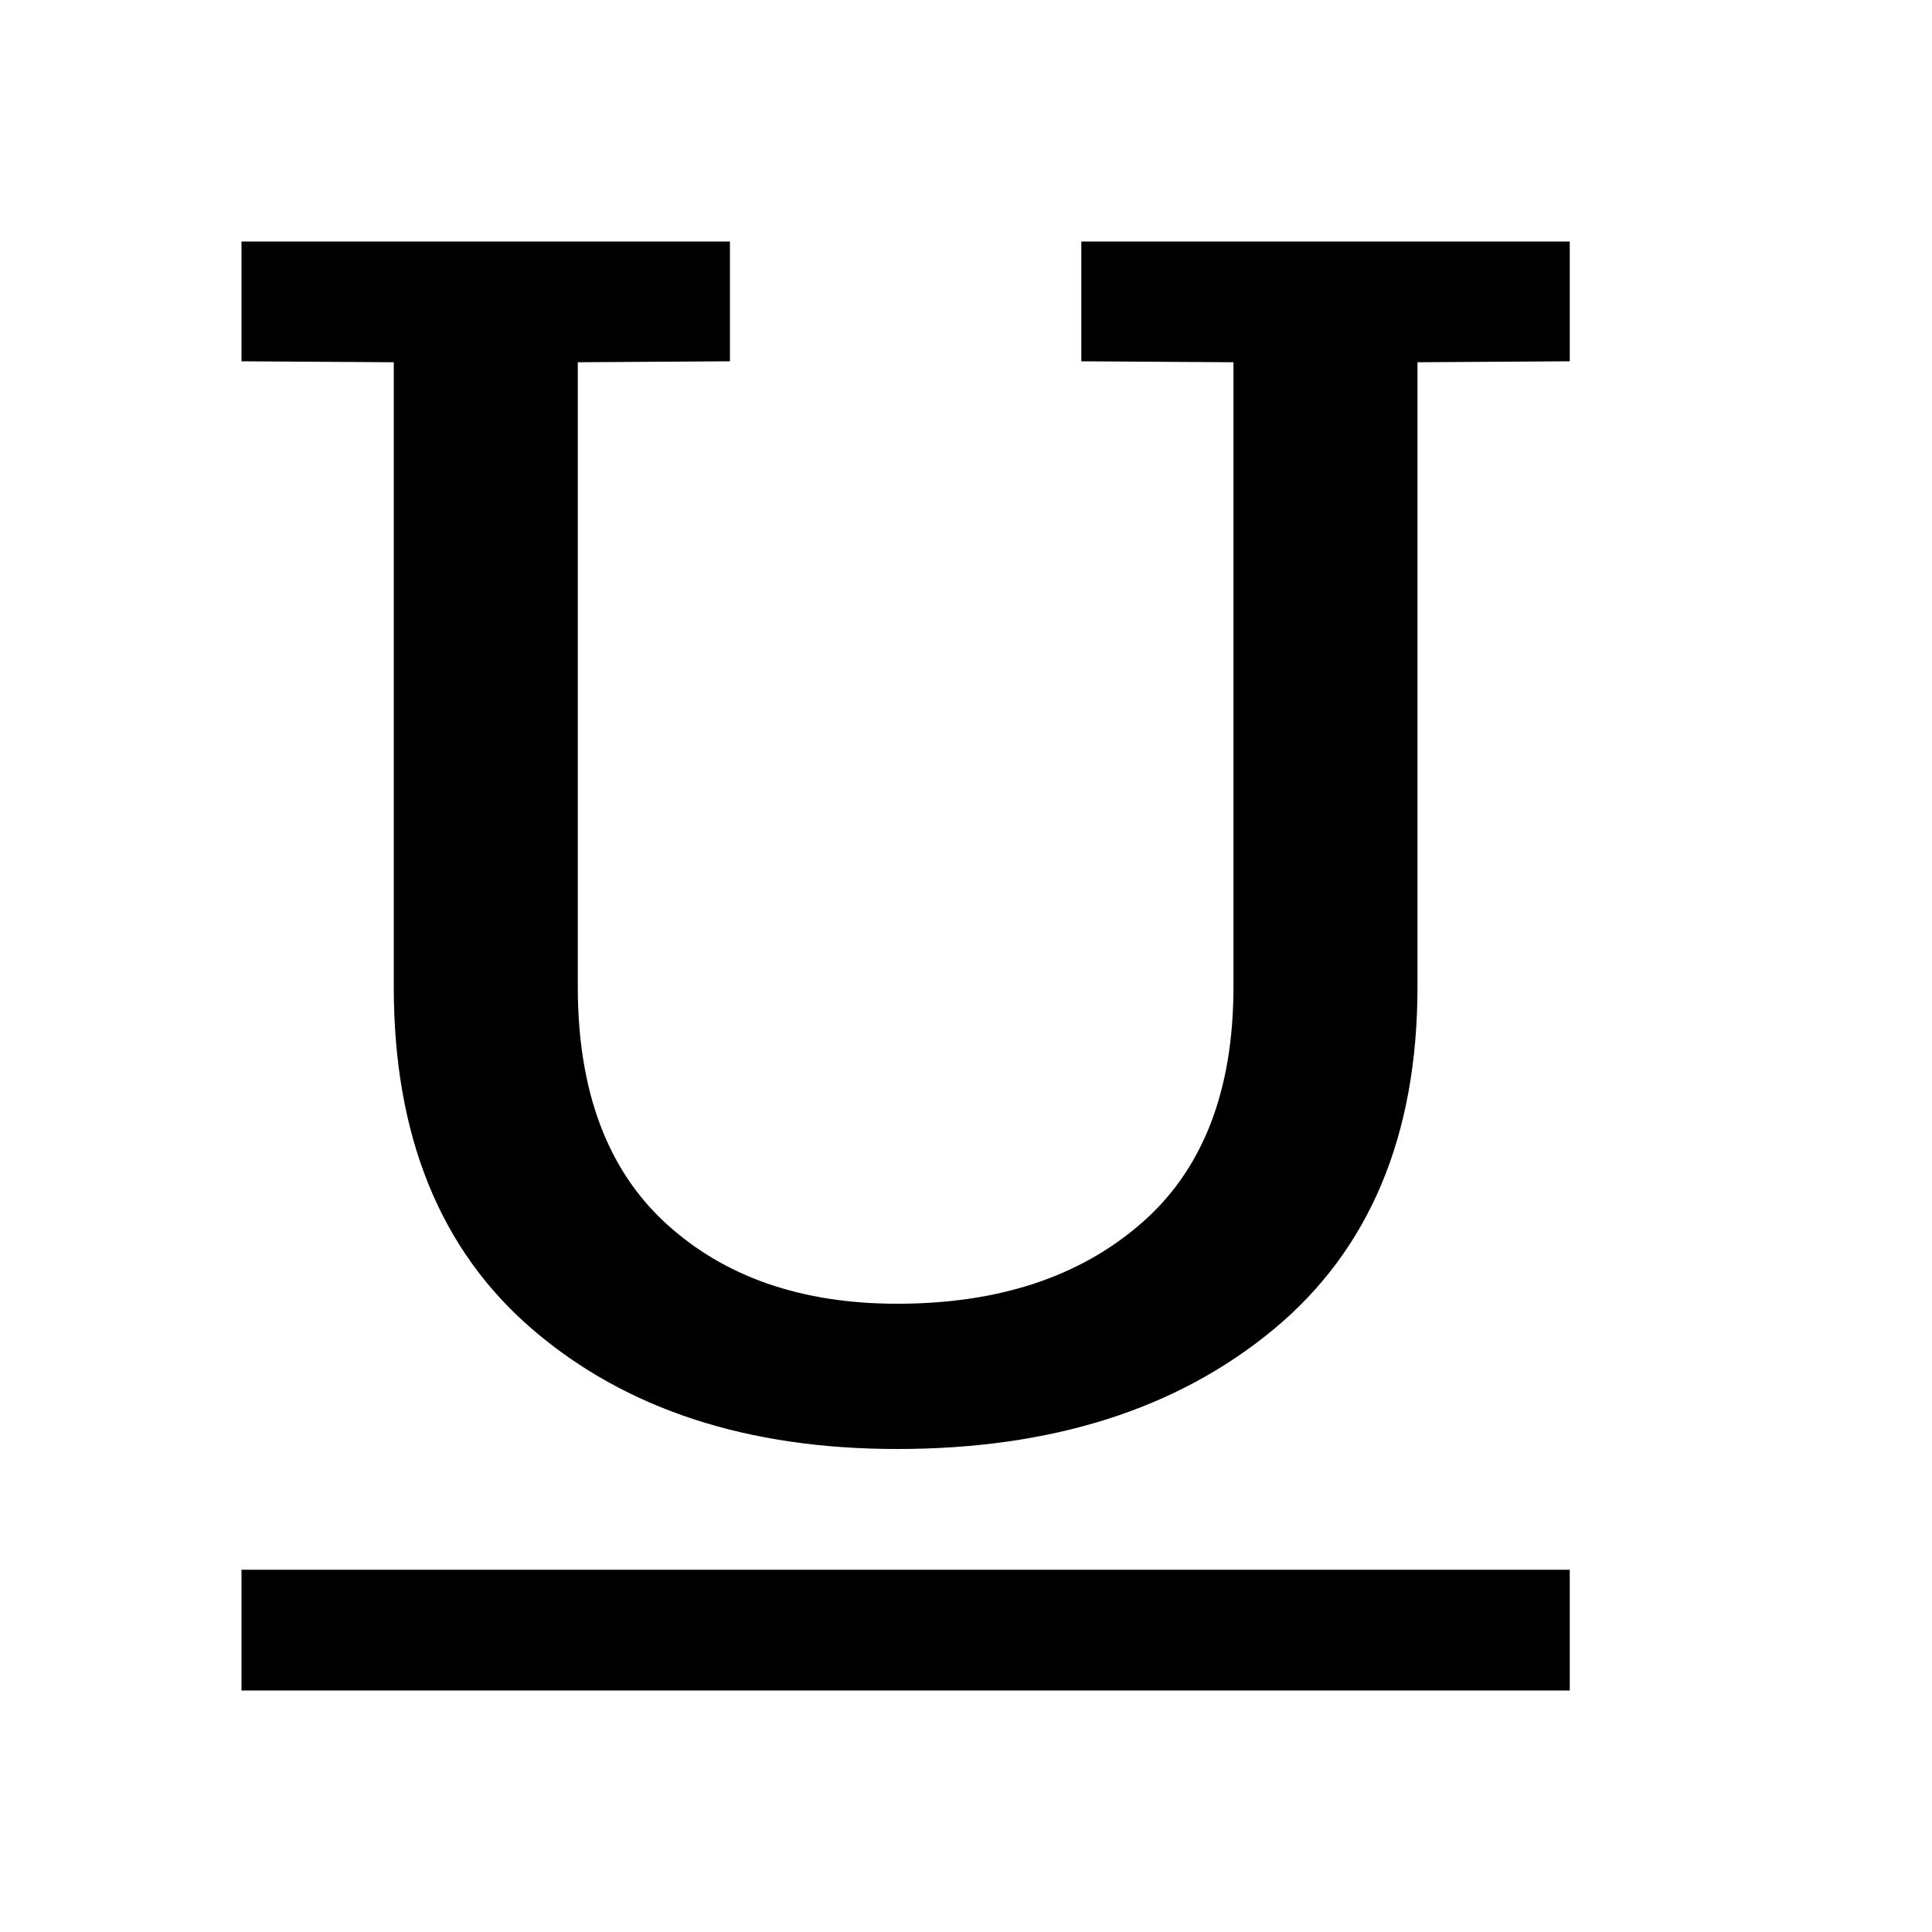
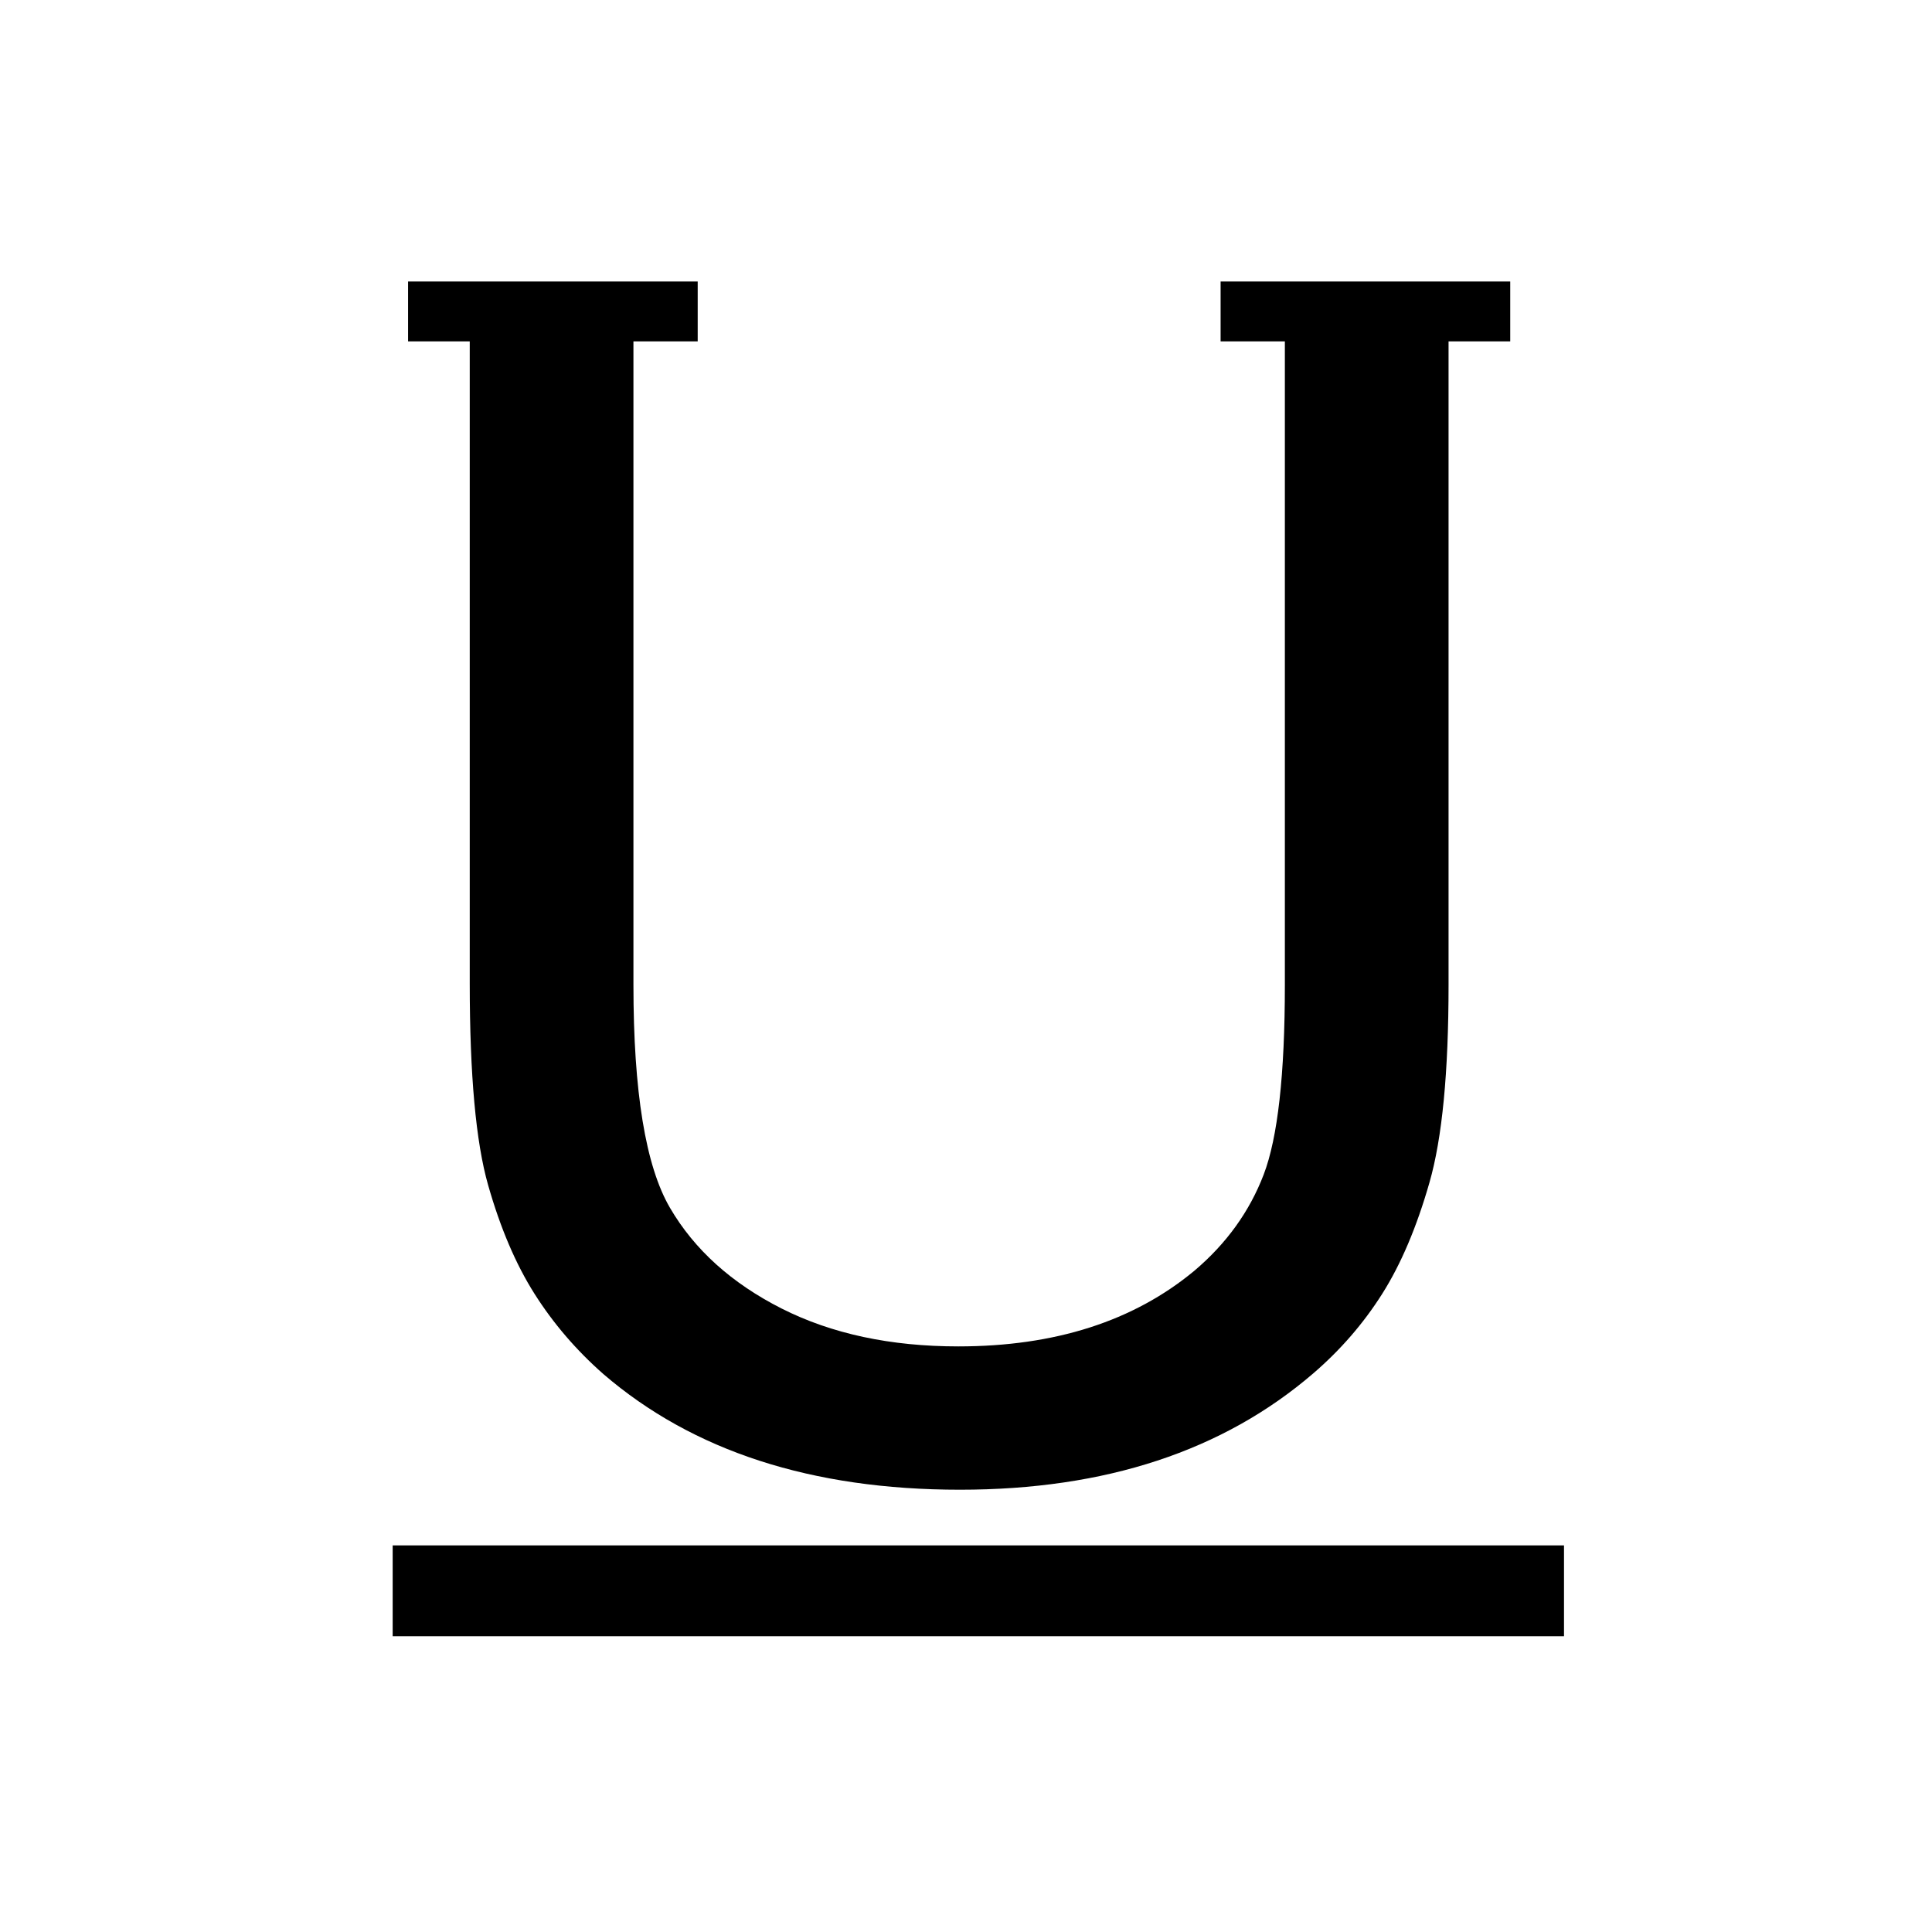
- <svg xmlns="http://www.w3.org/2000/svg" version="1.1" id="Calque_1" x="0px" y="0px" width="16px" height="16px" viewBox="0 0 16 16" enable-background="new 0 0 16 16" xml:space="preserve">
-   <g>
-     <path d="M6.045,2v0.992L4.785,3v5.172c0,0.859,0.243,1.512,0.727,1.957s1.124,0.668,1.918,0.668c0.836,0,1.509-0.221,2.019-0.664   c0.511-0.442,0.766-1.096,0.766-1.961V3l-1.26-0.008V2h2.784H13v0.992L11.739,3v5.172c0,1.234-0.398,2.181-1.195,2.84   C9.747,11.671,8.709,12,7.43,12c-1.242,0-2.248-0.329-3.017-0.988c-0.769-0.659-1.152-1.605-1.152-2.84V3L2,2.992V2h1.261H6.045z" />
-   </g>
-   <rect x="2" y="13" width="11" height="1" />
+ <svg xmlns="http://www.w3.org/2000/svg" version="1.1" id="图层_1" x="0px" y="0px" width="28.35px" height="28.35px" viewBox="0 0 28.35 28.35" enable-background="new 0 0 28.35 28.35" xml:space="preserve">
+   <rect x="5.762" y="22.677" width="17.188" height="1.333" />
+   <path d="M17.911,4.131v0.878h0.943v9.443c0,1.314-0.104,2.243-0.311,2.784s-0.546,1.012-1.016,1.41  c-0.892,0.741-2.047,1.111-3.465,1.111c-0.995,0-1.859-0.185-2.593-0.556c-0.732-0.371-1.278-0.862-1.637-1.476  s-0.537-1.705-0.537-3.274V5.009h0.943V4.131h-4.25v0.878h0.905v9.419c0,1.346,0.09,2.334,0.27,2.963  c0.179,0.629,0.406,1.161,0.681,1.595s0.611,0.826,1.01,1.177c1.314,1.131,3.059,1.697,5.233,1.697c2.135,0,3.863-0.57,5.186-1.709  c0.397-0.342,0.734-0.73,1.009-1.165c0.275-0.434,0.506-0.978,0.693-1.631c0.188-0.653,0.281-1.621,0.281-2.903V5.009h0.905V4.131  H17.911z" />
</svg>
